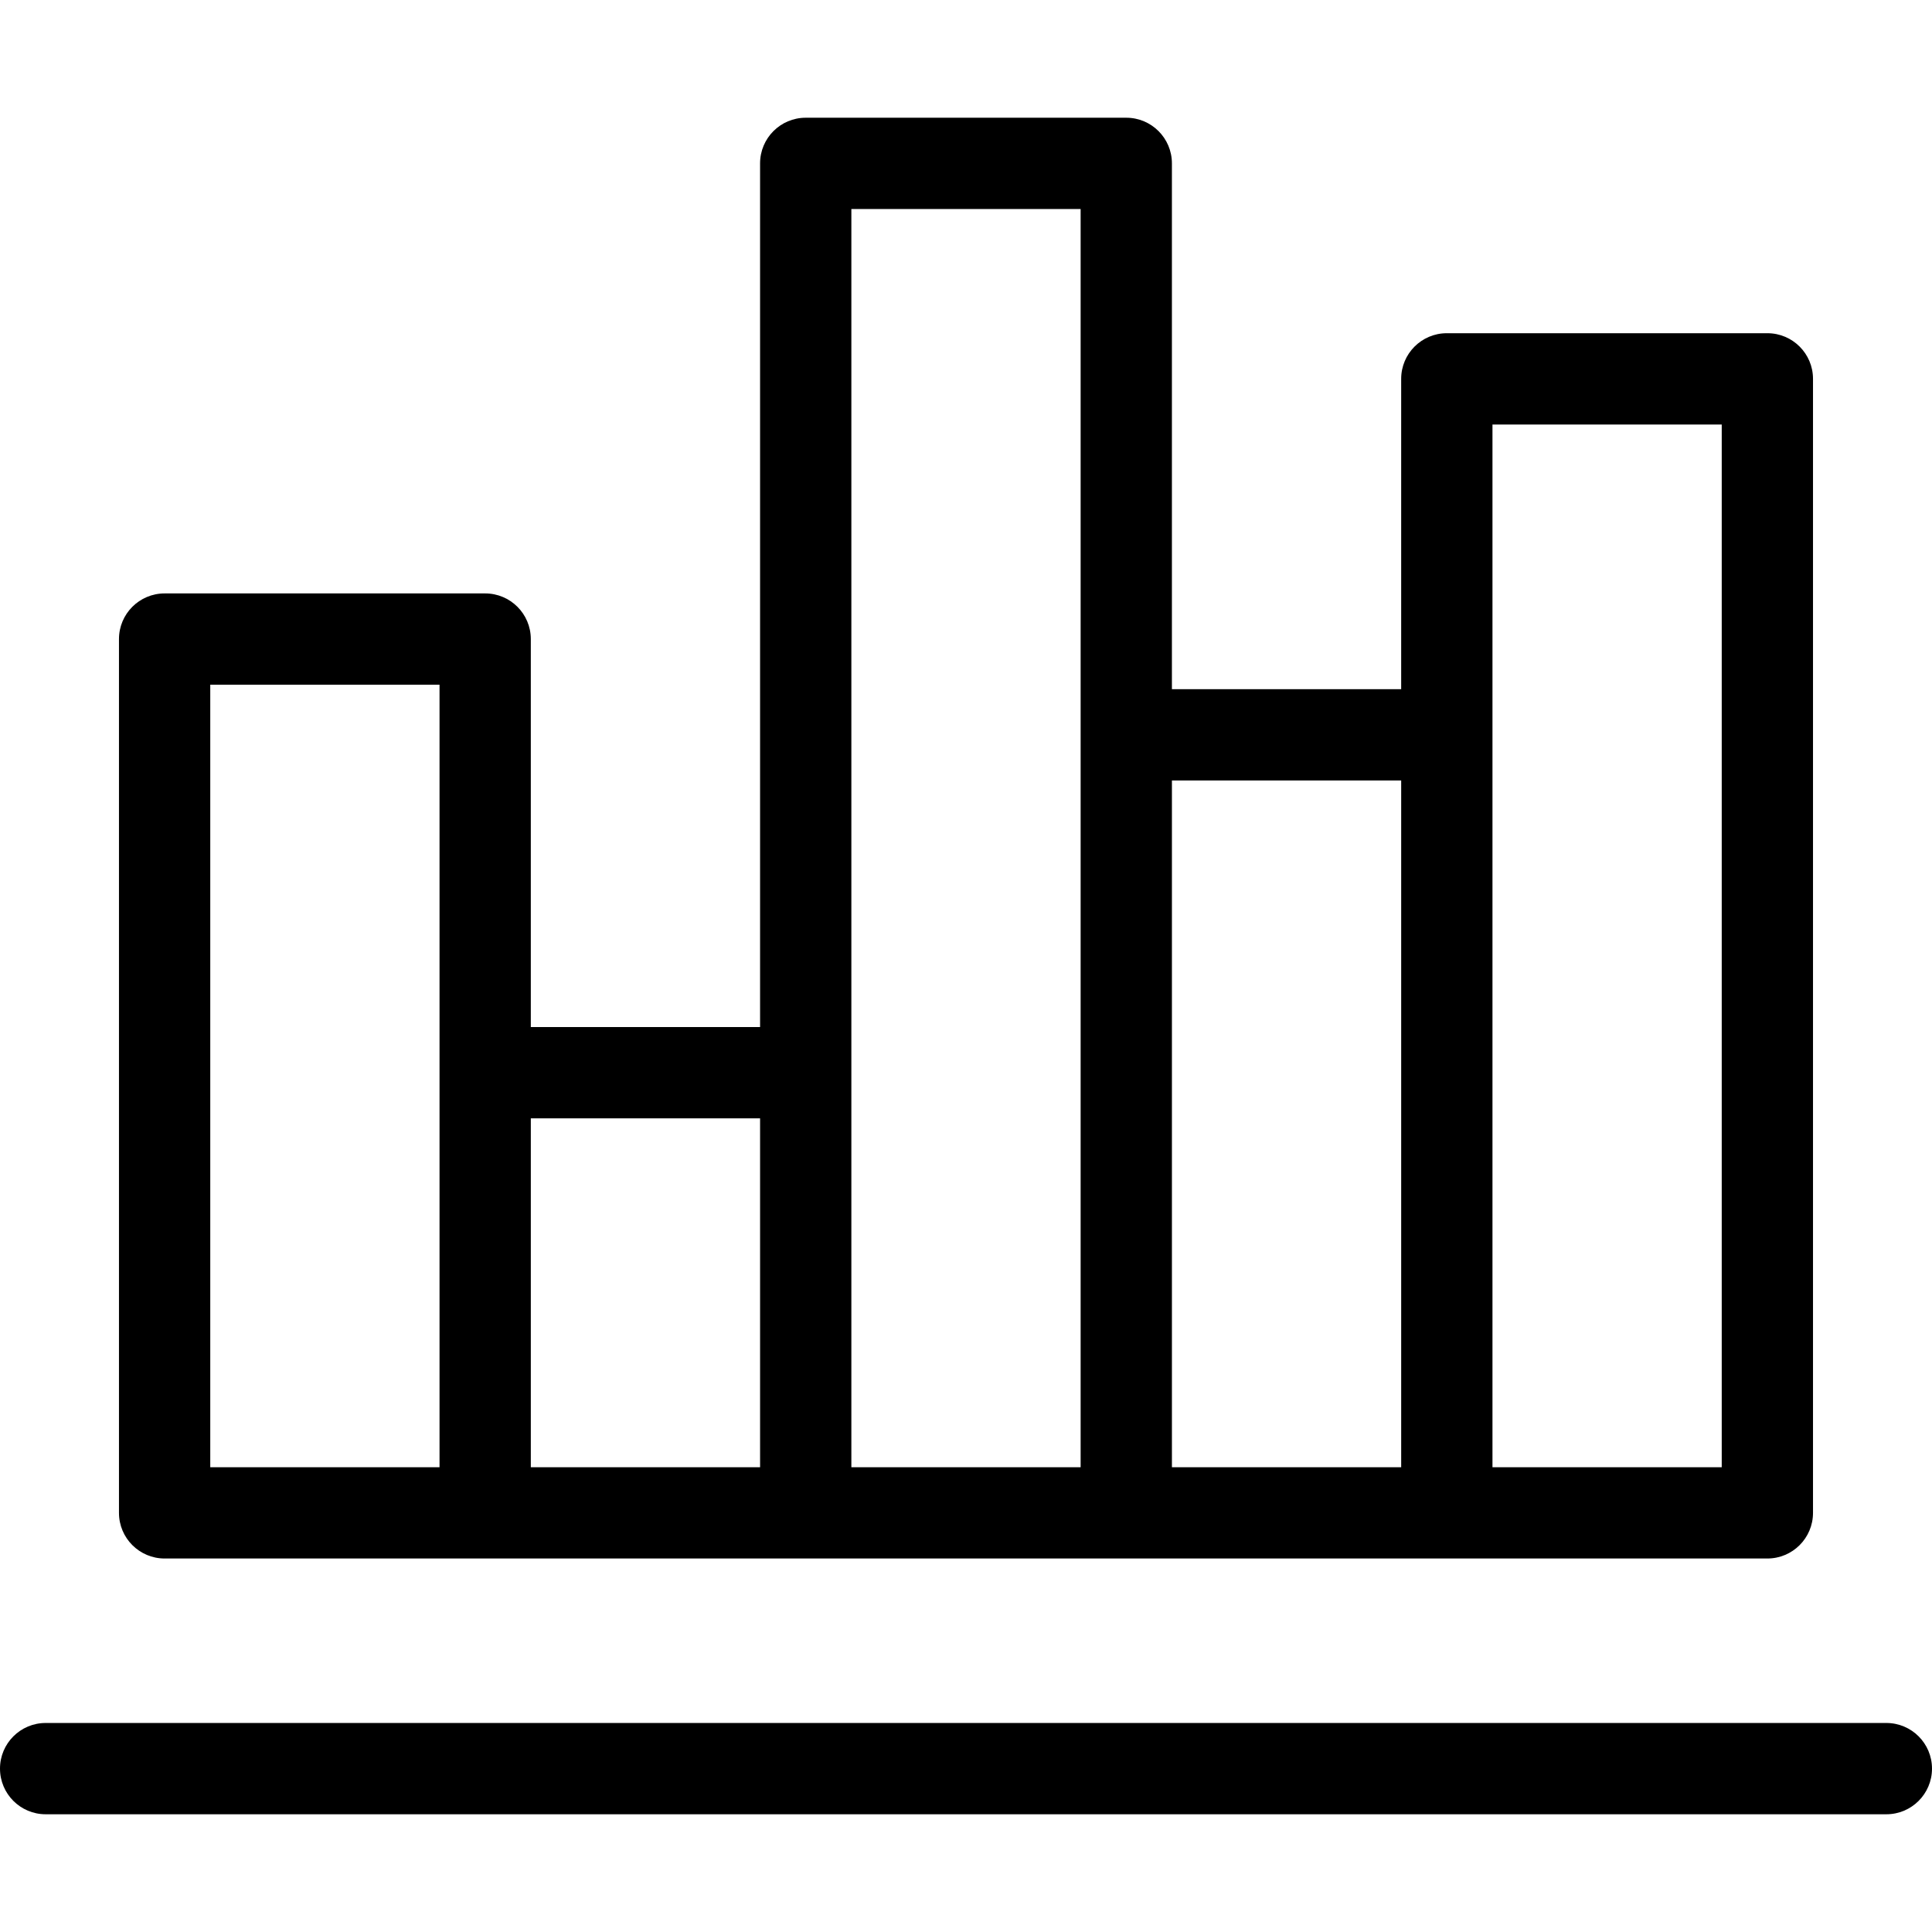
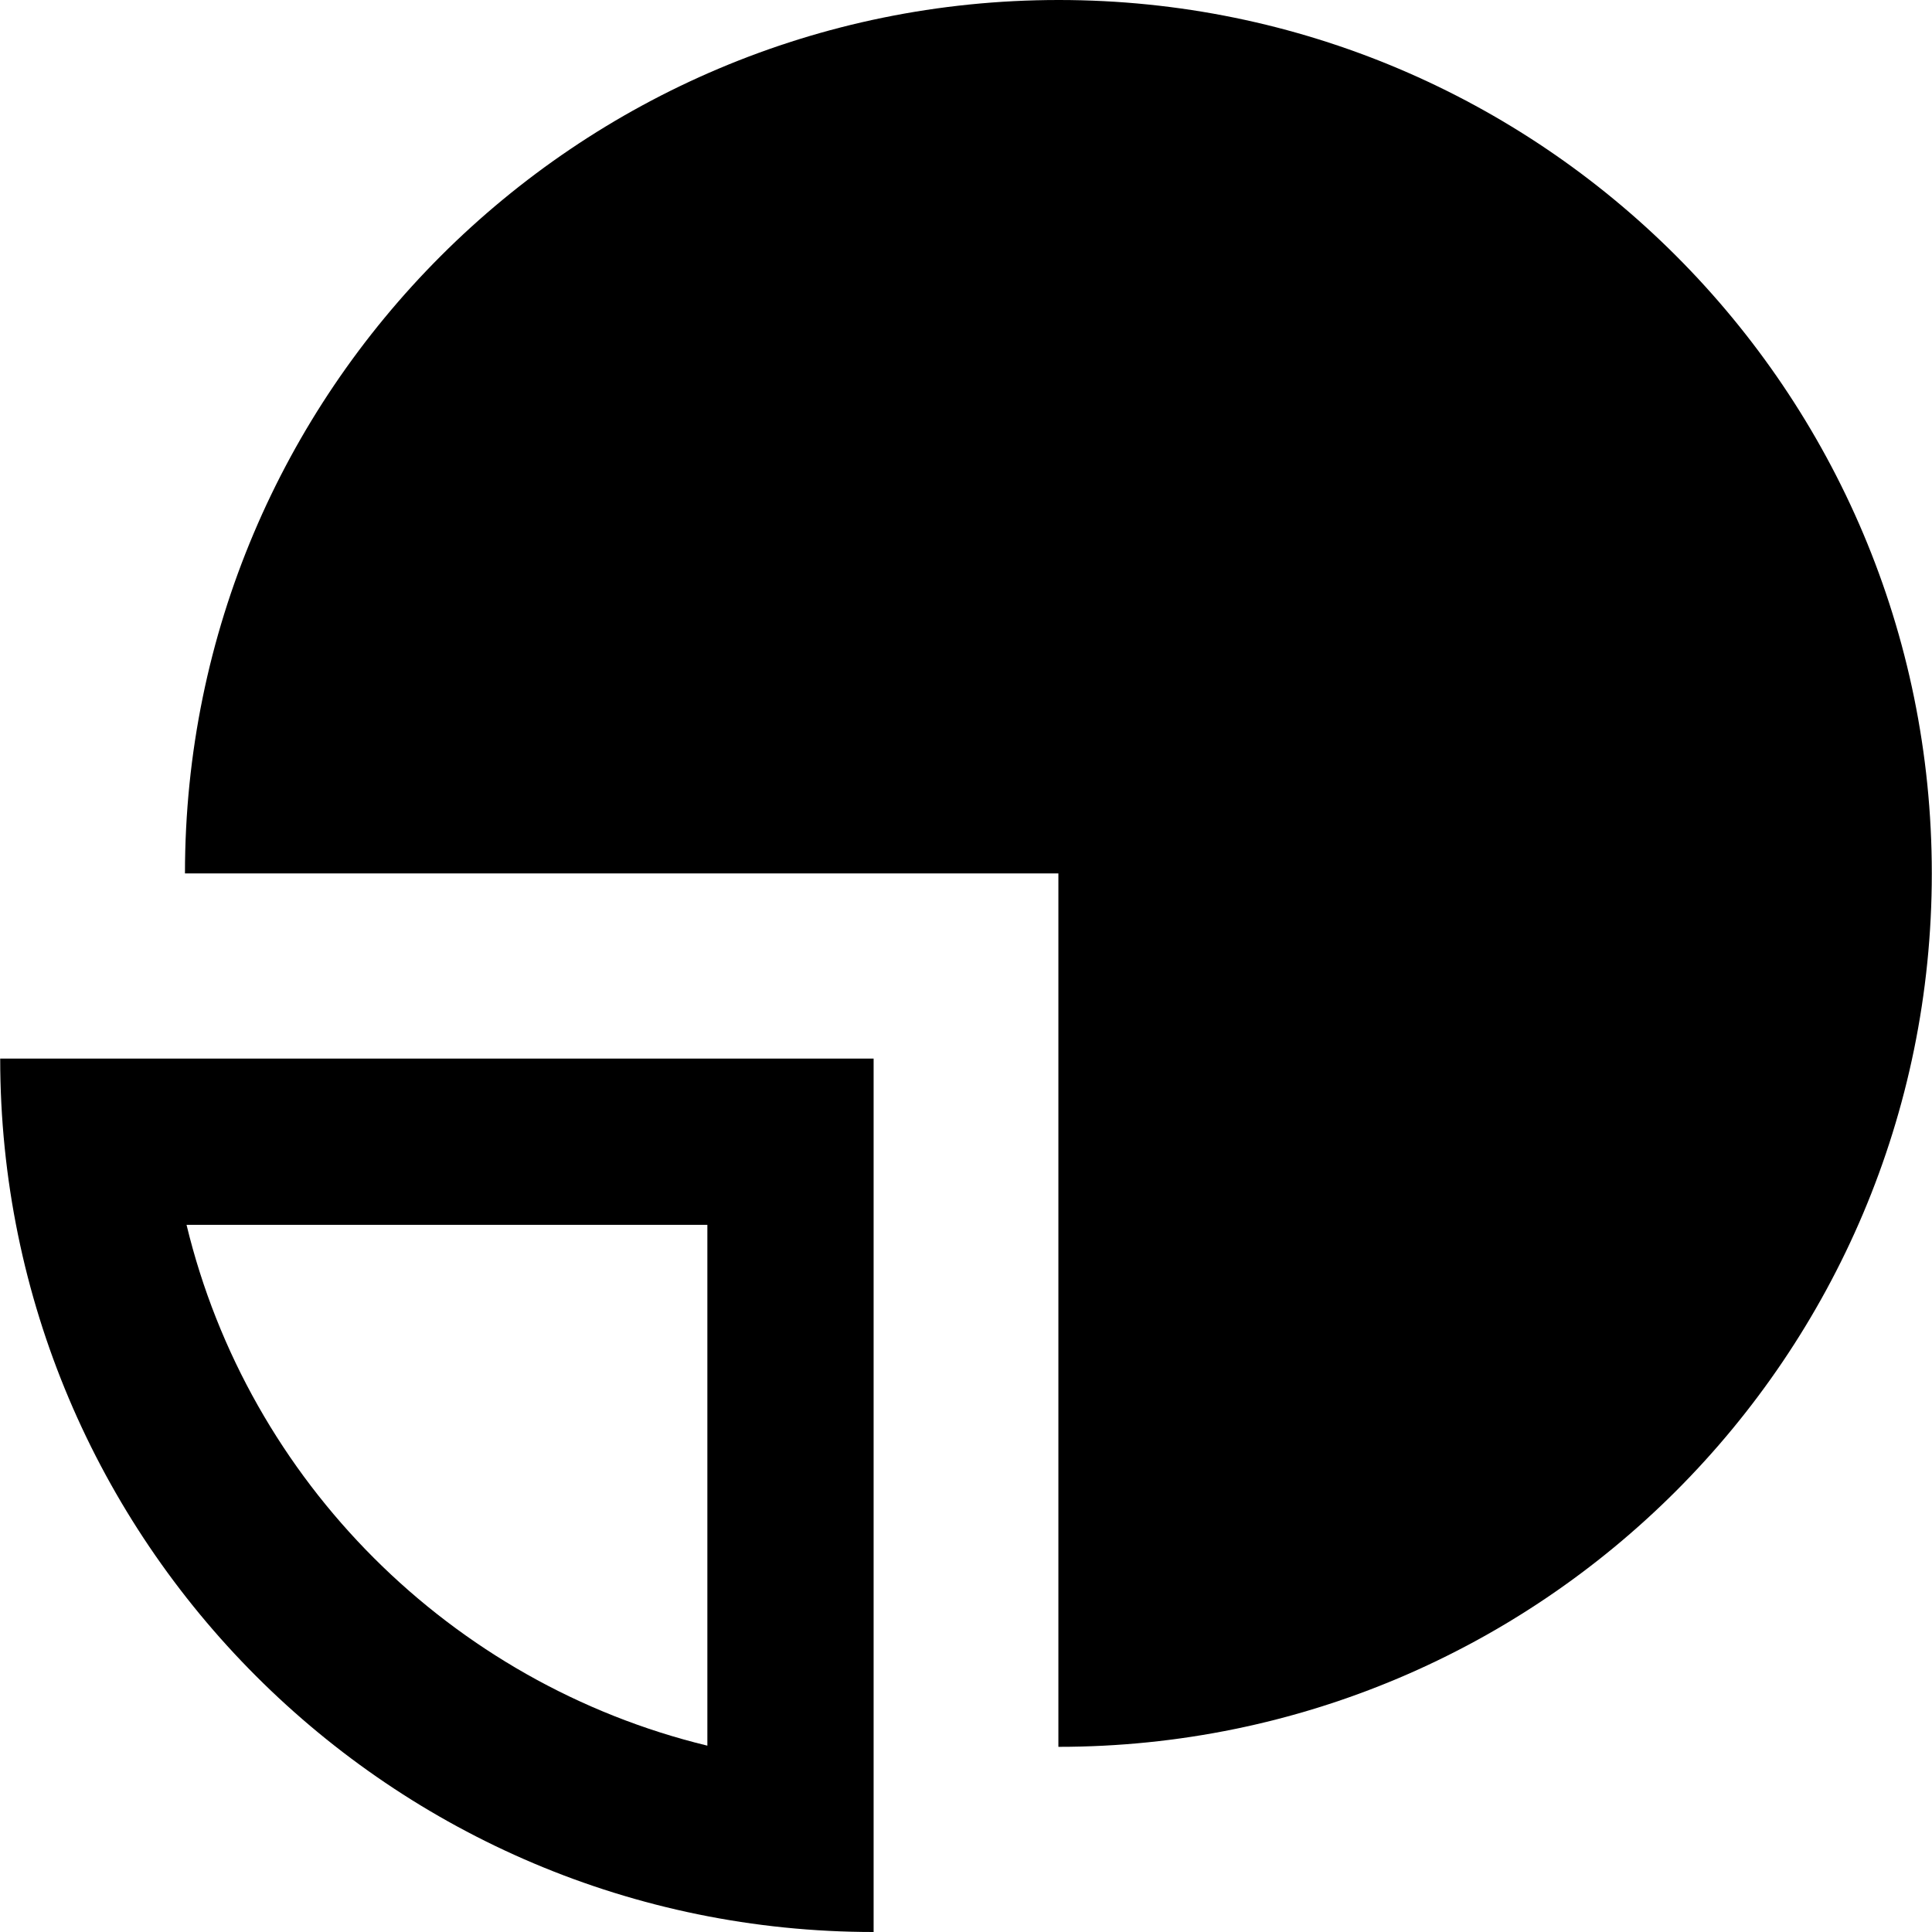
- <svg xmlns="http://www.w3.org/2000/svg" version="1.1" id="Layer_1" x="0px" y="0px" viewBox="0 0 512 512" style="enable-background:new 0 0 512 512;" xml:space="preserve">
+ <svg xmlns="http://www.w3.org/2000/svg" version="1.1" id="Capa_1" x="0px" y="0px" viewBox="0 0 490.4 490.4" style="enable-background:new 0 0 490.4 490.4;" xml:space="preserve">
  <g>
    <g>
-       <path d="M499.904,456.607H12.096C5.415,456.607,0,462.022,0,468.703c0,6.679,5.415,12.096,12.096,12.096h487.808    c6.679,0,12.096-5.417,12.096-12.096C512,462.023,506.585,456.607,499.904,456.607z" />
+       <path d="M221.75,490.4V268.7H0.05C0.05,391.1,99.35,490.4,221.75,490.4z M179.55,443.1c-65.1-15.8-116.5-67.1-132.2-132.2h132.2    V443.1z" />
+       <path d="M268.75,0c-122.5,0-221.8,99.3-221.8,221.7h221.7v221.7c122.5,0,221.7-99.3,221.7-221.7S391.15,0,268.75,0z" />
    </g>
  </g>
-   <g>
-     <g>
-       <path d="M468.37,88.305h-84.948c-6.679,0-12.096,5.417-12.096,12.096v82.24h-60.757V43.297c0-6.679-5.417-12.096-12.096-12.096    h-84.95c-6.679,0-12.096,5.417-12.096,12.096v228.882h-60.757V169.36c0-6.681-5.417-12.096-12.096-12.096H43.626    c-6.681,0-12.096,5.415-12.096,12.096v231.563c0,6.681,5.417,12.096,12.096,12.096h84.948h84.948h84.95h84.949h84.948    c6.681,0,12.096-5.417,12.096-12.096V100.401C480.466,93.722,475.051,88.305,468.37,88.305z M116.479,388.827H55.722V181.456    h60.757V388.827z M201.429,388.827h-60.757v-92.456h60.757V388.827z M286.378,194.737v194.09H225.62V55.393h60.758V194.737z     M371.328,388.827h-60.757V206.833h60.757V388.827z M456.276,388.827H395.52v-194.09v-82.24h60.757V388.827z" />
-     </g>
-   </g>
-   <g>
- </g>
-   <g>
- </g>
-   <g>
- </g>
-   <g>
- </g>
-   <g>
- </g>
-   <g>
- </g>
-   <g>
- </g>
-   <g>
- </g>
-   <g>
- </g>
-   <g>
- </g>
-   <g>
- </g>
-   <g>
- </g>
-   <g>
- </g>
-   <g>
- </g>
-   <g>
- </g>
</svg>
